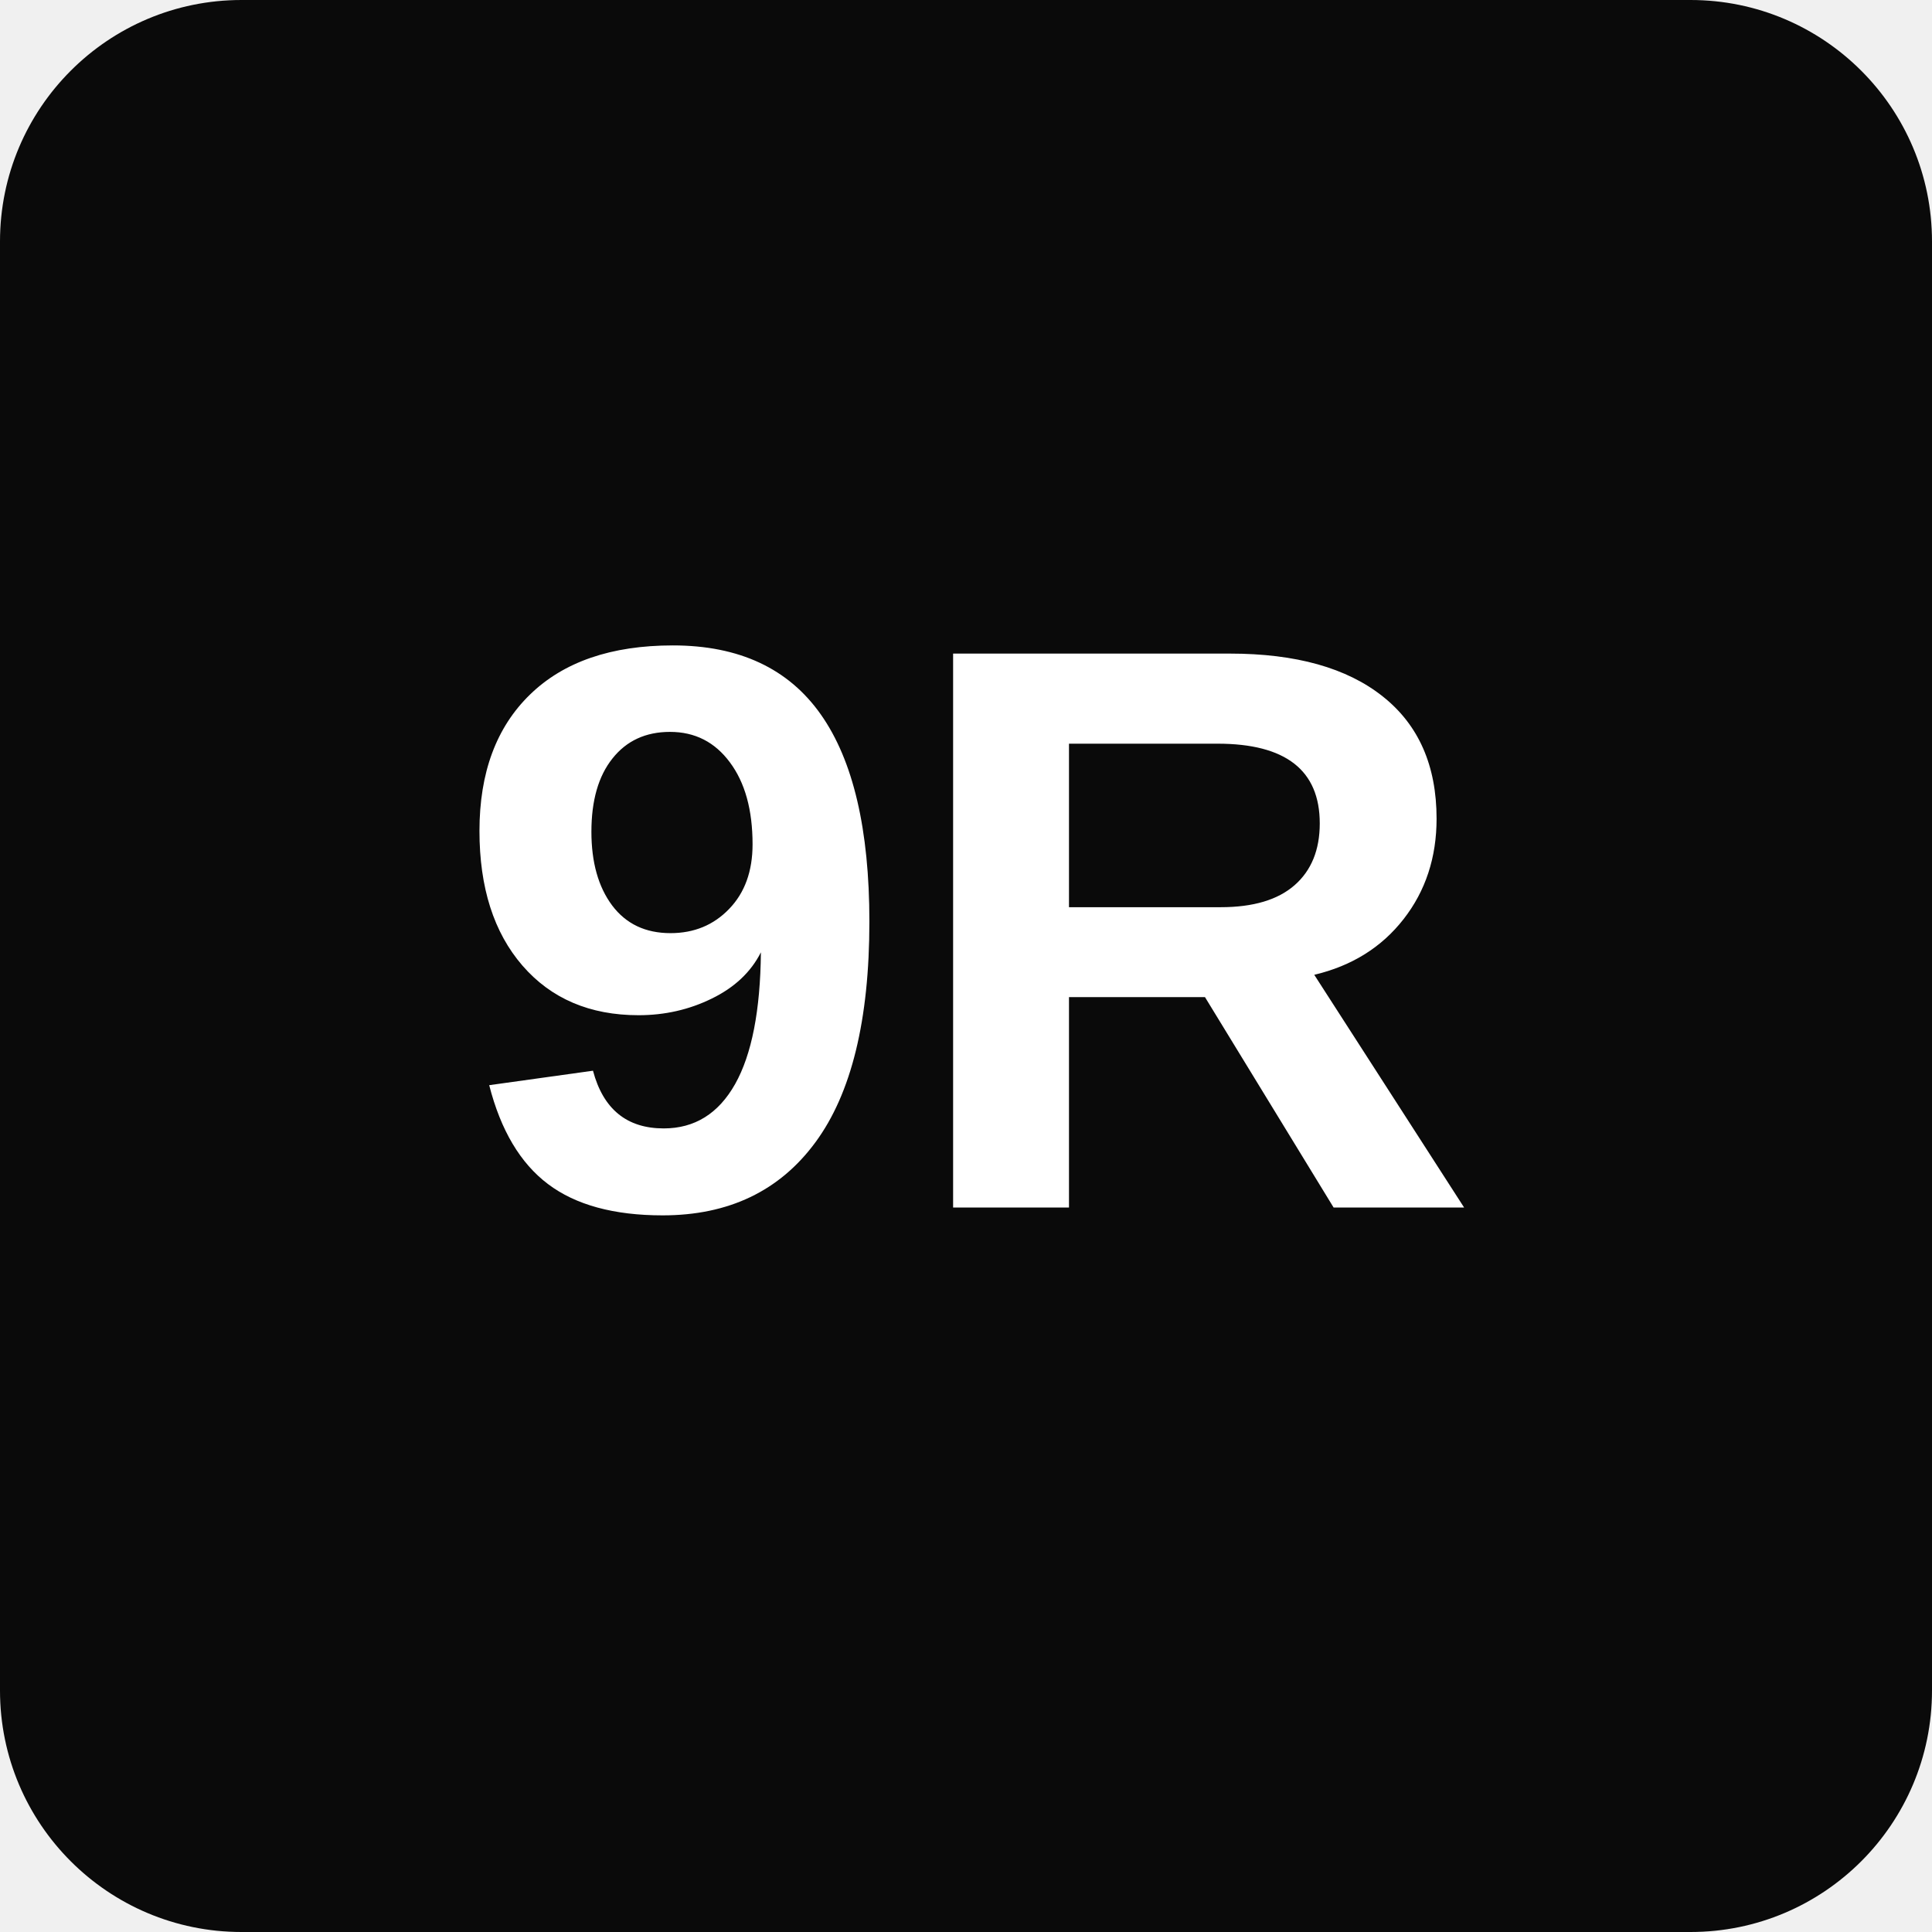
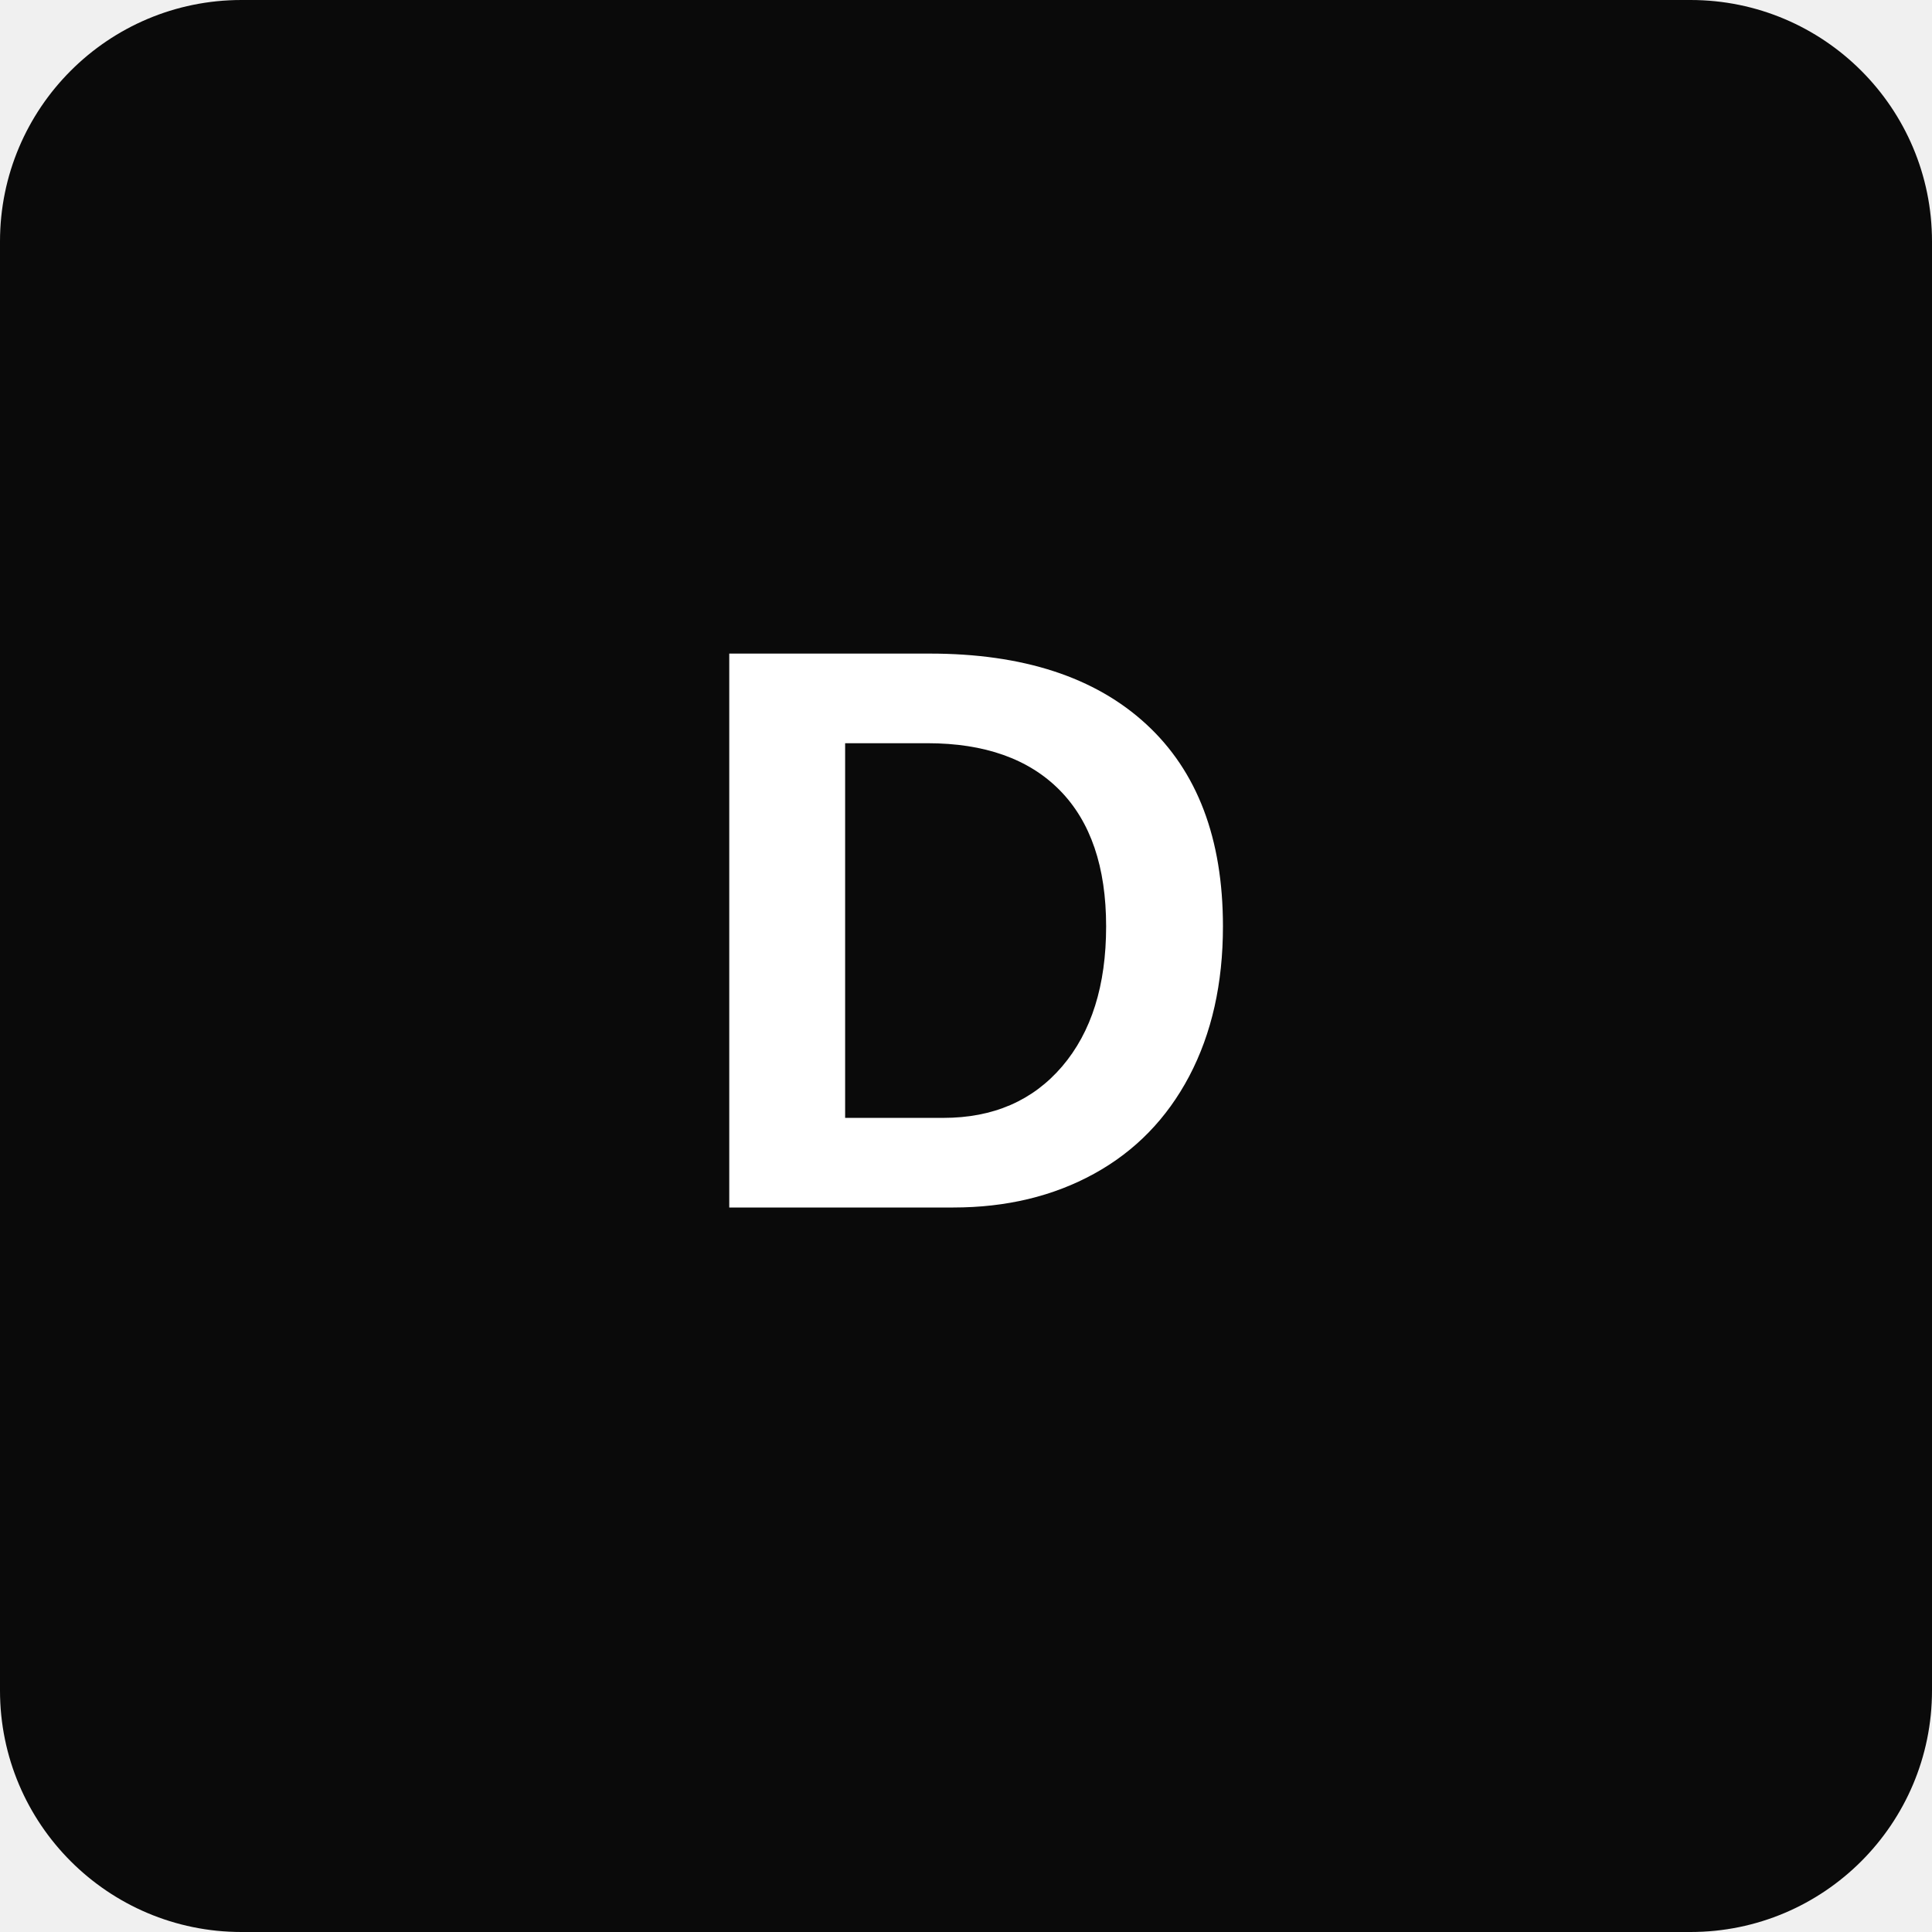
<svg xmlns="http://www.w3.org/2000/svg" width="192" height="192" viewBox="0 0 192 192">
  <rect width="192" height="192" rx="24" fill="#0a0a0a" />
-   <text x="96" y="120" font-family="Arial, sans-serif" font-size="80" font-weight="bold" fill="#ffffff" text-anchor="middle">9R</text>
+   <text x="96" y="120" font-family="Arial, sans-serif" font-size="80" font-weight="bold" fill="#ffffff" text-anchor="middle">D</text>
</svg>
